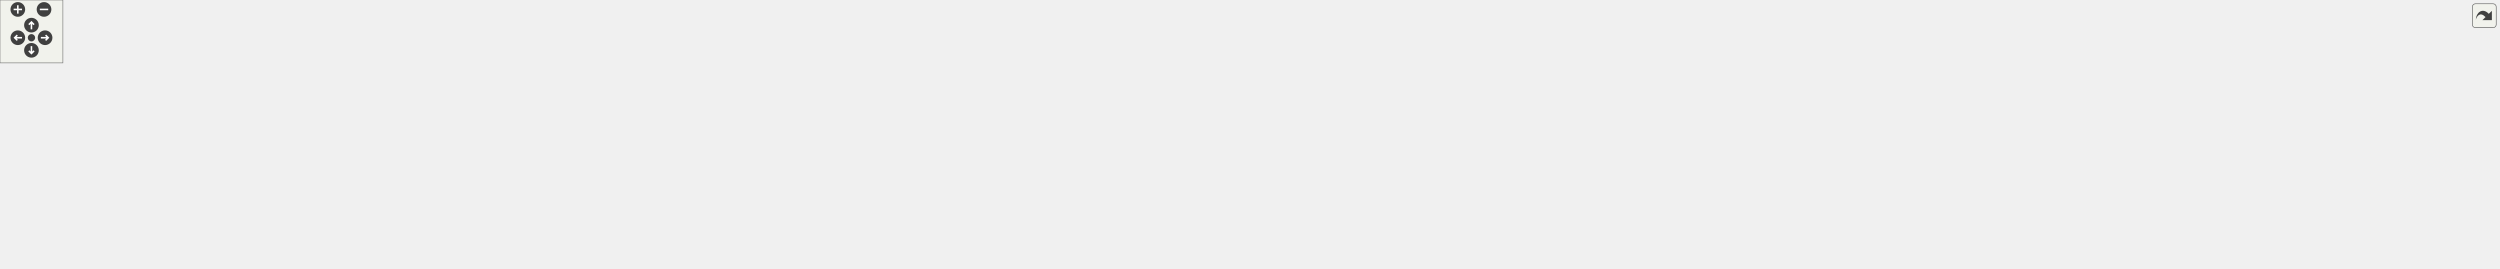
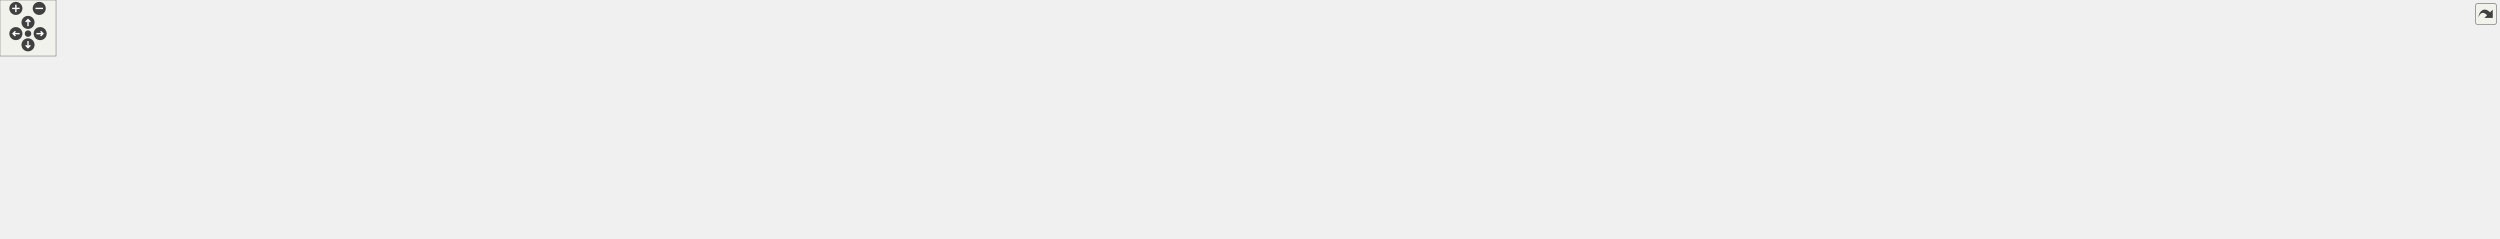
<svg xmlns="http://www.w3.org/2000/svg" xmlns:xlink="http://www.w3.org/1999/xlink" id="main" version="1.1" xml:space="preserve">
  <defs>
    <circle id="rim" cx="0" cy="0" r="7" />
    <circle id="rim2" cx="0" cy="0" r="3.5" />
    <g id="zoomPlus">
      <use xlink:href="#rim" fill="#404040">
        <set attributeName="fill" to="#808080" begin="zoomplus.mouseover" end="zoomplus.mouseout" />
      </use>
      <path d="M-4,0h8M0,-4v8" fill="none" stroke="white" stroke-width="1.5" pointer-events="none" />
    </g>
    <g id="zoomMin">
      <use xlink:href="#rim" fill="#404040">
        <set attributeName="fill" to="#808080" begin="zoomminus.mouseover" end="zoomminus.mouseout" />
      </use>
      <path d="M-4,0h8" fill="none" stroke="white" stroke-width="1.5" pointer-events="none" />
    </g>
    <g id="dirArrow">
      <path fill="none" stroke="white" stroke-width="1.5" d="M0,-3.0v7 M-2.5,-0.5L0,-3.0L2.5,-0.5" />
    </g>
    <g id="resetDef">
      <use xlink:href="#rim2" fill="#404040">
        <set attributeName="fill" to="#808080" begin="reset.mouseover" end="reset.mouseout" />
      </use>
    </g>
  </defs>
  <svg id="graph" class="graph">
    <g id="viewport">
      <g id="node1" class="node">
-         <polygon fill="#bfbfbf" stroke="black" points="1251.5,-175 1251.5,-195 1292.5,-195 1292.5,-175 1251.5,-175" />
-         <text text-anchor="middle" x="1272" y="-182" font-family="FreeSans" font-size="10.00">Log.h</text>
+         <polygon fill="#bfbfbf" stroke="black" points="1397.5,-175 1397.5,-195 1438.5,-195 1438.5,-175 1397.5,-175" />
+         <text text-anchor="middle" x="1418" y="-182" font-family="FreeSans" font-size="10.00">Log.h</text>
      </g>
      <g id="node3" class="node">
        <a xlink:href="_sys_console_8h.html" target="_top" xlink:title="SysConsole.h">
          <polygon fill="none" stroke="black" points="63,-117 63,-137 139,-137 139,-117 63,-117" />
          <text text-anchor="middle" x="101" y="-124" font-family="FreeSans" font-size="10.00">SysConsole.h</text>
        </a>
      </g>
      <g id="edge2" class="edge">
-         <path fill="none" stroke="midnightblue" d="M1240.76,-184.723C1110.68,-183.344 599.319,-175.687 181,-138 167.316,-136.767 152.385,-134.866 139.168,-132.989" />
-         <polygon fill="midnightblue" stroke="midnightblue" points="1241.12,-188.227 1251.15,-184.828 1241.19,-181.227 1241.12,-188.227" />
+         <path fill="none" stroke="midnightblue" d="M1387.21,-184.243C1220.65,-180.086 425.846,-159.432 181,-138 167.313,-136.802 152.382,-134.909 139.164,-133.029" />
+         <polygon fill="midnightblue" stroke="midnightblue" points="1387.18,-187.743 1397.26,-184.493 1387.35,-180.745 1387.18,-187.743" />
      </g>
      <g id="node9" class="node">
        <a xlink:href="_console_scene_8cpp.html" target="_top" xlink:title="ConsoleScene.cpp">
          <polygon fill="none" stroke="black" points="147,-1 147,-21 245,-21 245,-1 147,-1" />
          <text text-anchor="middle" x="196" y="-8" font-family="FreeSans" font-size="10.00">ConsoleScene.cpp</text>
        </a>
      </g>
      <g id="edge28" class="edge">
-         <path fill="none" stroke="midnightblue" d="M1240.64,-184.435C1075.16,-181.342 309.451,-165.578 268,-138 235.228,-116.196 250.064,-91.865 230,-58 222.095,-44.657 211.397,-30.359 204.127,-21.084" />
-         <polygon fill="midnightblue" stroke="midnightblue" points="1241.02,-187.943 1251.08,-184.628 1241.15,-180.944 1241.02,-187.943" />
+         <path fill="none" stroke="midnightblue" d="M1387,-184.633C1208.29,-182.405 315.985,-169.72 268,-138 235.163,-116.294 250.064,-91.865 230,-58 222.095,-44.657 211.397,-30.359 204.127,-21.084" />
+         <polygon fill="midnightblue" stroke="midnightblue" points="1387,-188.133 1397.04,-184.757 1387.09,-181.134 1387,-188.133" />
      </g>
      <g id="node12" class="node">
        <a xlink:href="_sys_console_8cpp.html" target="_top" xlink:title="SysConsole.cpp">
          <polygon fill="none" stroke="black" points="135,-59 135,-79 221,-79 221,-59 135,-59" />
          <text text-anchor="middle" x="178" y="-66" font-family="FreeSans" font-size="10.00">SysConsole.cpp</text>
        </a>
      </g>
      <g id="edge36" class="edge">
-         <path fill="none" stroke="midnightblue" d="M1241.31,-184.309C1074.34,-180.463 281.155,-161.03 235,-138 209.279,-125.166 190.966,-94.847 182.786,-79.017" />
-         <polygon fill="midnightblue" stroke="midnightblue" points="1241.31,-187.81 1251.39,-184.54 1241.47,-180.812 1241.31,-187.81" />
+         <path fill="none" stroke="midnightblue" d="M1387.38,-184.488C1206.9,-181.383 288.131,-164.326 235,-138 209.243,-125.238 190.946,-94.887 182.778,-79.033" />
+         <polygon fill="midnightblue" stroke="midnightblue" points="1387.44,-187.99 1397.5,-184.661 1387.56,-180.991 1387.44,-187.99" />
      </g>
      <g id="node14" class="node">
        <a xlink:href="_dialog_scene_8cpp.html" target="_top" xlink:title="DialogScene.cpp">
          <polygon fill="none" stroke="black" points="276.5,-117 276.5,-137 365.5,-137 365.5,-117 276.5,-117" />
          <text text-anchor="middle" x="321" y="-124" font-family="FreeSans" font-size="10.00">DialogScene.cpp</text>
        </a>
      </g>
      <g id="edge14" class="edge">
-         <path fill="none" stroke="midnightblue" d="M1240.98,-184.012C1103.35,-179.532 547.171,-160.37 374,-138 371.297,-137.651 368.527,-137.24 365.738,-136.785" />
-         <polygon fill="midnightblue" stroke="midnightblue" points="1241.11,-187.518 1251.22,-184.344 1241.34,-180.522 1241.11,-187.518" />
+         <path fill="none" stroke="midnightblue" d="M1386.91,-184.271C1235.86,-180.626 577.508,-163.534 374,-138 371.296,-137.661 368.524,-137.257 365.735,-136.808" />
+         <polygon fill="midnightblue" stroke="midnightblue" points="1387.21,-187.779 1397.29,-184.519 1387.37,-180.781 1387.21,-187.779" />
      </g>
      <g id="node16" class="node">
        <a xlink:href="_form_scene_8cpp.html" target="_top" xlink:title="FormScene.cpp">
          <polygon fill="none" stroke="black" points="382.5,-117 382.5,-137 467.5,-137 467.5,-117 382.5,-117" />
          <text text-anchor="middle" x="425" y="-124" font-family="FreeSans" font-size="10.00">FormScene.cpp</text>
        </a>
      </g>
      <g id="edge16" class="edge">
-         <path fill="none" stroke="midnightblue" d="M1241.3,-183.819C1114.11,-178.828 628.103,-158.769 476,-138 473.308,-137.632 470.546,-137.2 467.768,-136.723" />
-         <polygon fill="midnightblue" stroke="midnightblue" points="1241.36,-187.324 1251.49,-184.216 1241.63,-180.329 1241.36,-187.324" />
+         <path fill="none" stroke="midnightblue" d="M1387.28,-184.14C1246.06,-180.084 658.345,-162.051 476,-138 473.306,-137.645 470.543,-137.222 467.764,-136.751" />
+         <polygon fill="midnightblue" stroke="midnightblue" points="1387.3,-187.642 1397.39,-184.428 1387.5,-180.645 1387.3,-187.642" />
      </g>
      <g id="node18" class="node">
        <a xlink:href="_game_select_scene_8cpp.html" target="_top" xlink:title="GameSelectScene.cpp">
          <polygon fill="none" stroke="black" points="485,-117 485,-137 601,-137 601,-117 485,-117" />
          <text text-anchor="middle" x="543" y="-124" font-family="FreeSans" font-size="10.00">GameSelectScene.cpp</text>
        </a>
      </g>
      <g id="edge18" class="edge">
-         <path fill="none" stroke="midnightblue" d="M1241.34,-183.826C1146.93,-179.996 852.414,-166.444 610,-138 607.073,-137.657 604.079,-137.275 601.059,-136.867" />
-         <polygon fill="midnightblue" stroke="midnightblue" points="1241.21,-187.324 1251.34,-184.226 1241.49,-180.329 1241.21,-187.324" />
+         <path fill="none" stroke="midnightblue" d="M1387.2,-184.368C1279.77,-181.919 911.774,-171.457 610,-138 607.071,-137.675 604.075,-137.309 601.053,-136.913" />
+         <polygon fill="midnightblue" stroke="midnightblue" points="1387.26,-187.87 1397.33,-184.593 1387.41,-180.872 1387.26,-187.87" />
      </g>
      <g id="node20" class="node">
        <a xlink:href="main_8cpp.html" target="_top" xlink:title="main.cpp">
          <polygon fill="none" stroke="black" points="619,-117 619,-137 675,-137 675,-117 619,-117" />
          <text text-anchor="middle" x="647" y="-124" font-family="FreeSans" font-size="10.00">main.cpp</text>
        </a>
      </g>
      <g id="edge20" class="edge">
-         <path fill="none" stroke="midnightblue" d="M1241.18,-183.39C1136.14,-177.771 792.657,-158.263 684,-138 681.101,-137.459 678.106,-136.78 675.133,-136.025" />
-         <polygon fill="midnightblue" stroke="midnightblue" points="1241.24,-186.899 1251.42,-183.934 1241.62,-179.908 1241.24,-186.899" />
+         <path fill="none" stroke="midnightblue" d="M1387.32,-183.956C1266.38,-179.7 822.499,-162.697 684,-138 681.097,-137.482 678.099,-136.818 675.124,-136.072" />
+         <polygon fill="midnightblue" stroke="midnightblue" points="1387.25,-187.456 1397.37,-184.307 1387.5,-180.46 1387.25,-187.456" />
      </g>
      <g id="node22" class="node">
        <a xlink:href="_scene_8cpp.html" target="_top" xlink:title="Scene.cpp">
          <polygon fill="none" stroke="black" points="693,-117 693,-137 755,-137 755,-117 693,-117" />
          <text text-anchor="middle" x="724" y="-124" font-family="FreeSans" font-size="10.00">Scene.cpp</text>
        </a>
      </g>
      <g id="edge22" class="edge">
-         <path fill="none" stroke="midnightblue" d="M1241.22,-184.039C1161.66,-181.148 942.925,-170.616 764,-138 761.166,-137.483 758.241,-136.86 755.322,-136.175" />
-         <polygon fill="midnightblue" stroke="midnightblue" points="1241.38,-187.547 1251.5,-184.397 1241.63,-180.551 1241.38,-187.547" />
+         <path fill="none" stroke="midnightblue" d="M1387.12,-183.588C1274.53,-178.315 886.285,-158.998 764,-138 761.161,-137.512 758.232,-136.909 755.311,-136.237" />
+         <polygon fill="midnightblue" stroke="midnightblue" points="1387.28,-187.099 1397.43,-184.068 1387.6,-180.107 1387.28,-187.099" />
      </g>
      <g id="node24" class="node">
        <a xlink:href="_test_lab_scene_8cpp.html" target="_top" xlink:title="TestLabScene.cpp">
          <polygon fill="none" stroke="black" points="773,-117 773,-137 871,-137 871,-117 773,-117" />
          <text text-anchor="middle" x="822" y="-124" font-family="FreeSans" font-size="10.00">TestLabScene.cpp</text>
        </a>
      </g>
      <g id="edge24" class="edge">
-         <path fill="none" stroke="midnightblue" d="M1240.91,-181.999C1174.46,-175.427 1013.79,-158.682 880,-138 877.063,-137.546 874.047,-137.054 871.007,-136.537" />
-         <polygon fill="midnightblue" stroke="midnightblue" points="1240.81,-185.507 1251.11,-183.001 1241.5,-178.54 1240.81,-185.507" />
+         <path fill="none" stroke="midnightblue" d="M1387.21,-183.394C1304.72,-178.858 1071.99,-164.524 880,-138 877.157,-137.607 874.243,-137.169 871.306,-136.699" />
+         <polygon fill="midnightblue" stroke="midnightblue" points="1387.22,-186.9 1397.39,-183.946 1387.6,-179.91 1387.22,-186.9" />
      </g>
      <g id="node26" class="node">
        <a xlink:href="_track_select_scene_8cpp.html" target="_top" xlink:title="TrackSelectScene.cpp">
          <polygon fill="none" stroke="black" points="888.5,-117 888.5,-137 1003.5,-137 1003.5,-117 888.5,-117" />
          <text text-anchor="middle" x="946" y="-124" font-family="FreeSans" font-size="10.00">TrackSelectScene.cpp</text>
        </a>
      </g>
      <g id="edge26" class="edge">
-         <path fill="none" stroke="midnightblue" d="M1240.97,-179.48C1186.14,-169.724 1071.38,-149.306 1002.27,-137.012" />
-         <polygon fill="midnightblue" stroke="midnightblue" points="1240.65,-182.978 1251.11,-181.284 1241.88,-176.086 1240.65,-182.978" />
+         <path fill="none" stroke="midnightblue" d="M1387.23,-181.968C1319.36,-175.163 1151.72,-157.718 1012,-138 1009.24,-137.61 1006.42,-137.197 1003.57,-136.768" />
+         <polygon fill="midnightblue" stroke="midnightblue" points="1386.95,-185.457 1397.25,-182.967 1387.65,-178.492 1386.95,-185.457" />
      </g>
      <g id="node29" class="node">
        <a xlink:href="_game_peer_8cpp.html" target="_top" xlink:title="GamePeer.cpp">
          <polygon fill="none" stroke="black" points="1020.5,-117 1020.5,-137 1101.5,-137 1101.5,-117 1020.5,-117" />
          <text text-anchor="middle" x="1061" y="-124" font-family="FreeSans" font-size="10.00">GamePeer.cpp</text>
        </a>
      </g>
      <g id="edge30" class="edge">
-         <path fill="none" stroke="midnightblue" d="M1241.39,-176.585C1203.26,-166.106 1138.21,-148.223 1097.52,-137.039" />
-         <polygon fill="midnightblue" stroke="midnightblue" points="1240.81,-180.057 1251.38,-179.333 1242.67,-173.308 1240.81,-180.057" />
+         <path fill="none" stroke="midnightblue" d="M1387.14,-181.013C1331.54,-173.669 1210.92,-157.003 1110,-138 1107.26,-137.484 1104.44,-136.925 1101.6,-136.341" />
+         <polygon fill="midnightblue" stroke="midnightblue" points="1387,-184.525 1397.37,-182.356 1387.91,-177.584 1387,-184.525" />
      </g>
      <g id="node31" class="node">
        <a xlink:href="_rulebook_env_8cpp.html" target="_top" xlink:title="RulebookEnv.cpp">
          <polygon fill="none" stroke="black" points="1119,-117 1119,-137 1211,-137 1211,-117 1119,-117" />
          <text text-anchor="middle" x="1165" y="-124" font-family="FreeSans" font-size="10.00">RulebookEnv.cpp</text>
        </a>
      </g>
      <g id="edge32" class="edge">
-         <path fill="none" stroke="midnightblue" d="M1244.54,-170.114C1225.48,-159.786 1200.6,-146.3 1183.78,-137.182" />
-         <polygon fill="midnightblue" stroke="midnightblue" points="1242.9,-173.209 1253.36,-174.897 1246.24,-167.055 1242.9,-173.209" />
+         <path fill="none" stroke="midnightblue" d="M1387.37,-177.978C1342.87,-167.777 1260.11,-148.804 1209.07,-137.102" />
+         <polygon fill="midnightblue" stroke="midnightblue" points="1386.77,-181.431 1397.3,-180.254 1388.33,-174.608 1386.77,-181.431" />
      </g>
      <g id="node33" class="node">
        <a xlink:href="_runtime_env_8cpp.html" target="_top" xlink:title="RuntimeEnv.cpp">
          <polygon fill="none" stroke="black" points="1228.5,-117 1228.5,-137 1315.5,-137 1315.5,-117 1228.5,-117" />
          <text text-anchor="middle" x="1272" y="-124" font-family="FreeSans" font-size="10.00">RuntimeEnv.cpp</text>
        </a>
      </g>
      <g id="edge34" class="edge">
-         <path fill="none" stroke="midnightblue" d="M1272,-164.89C1272,-155.62 1272,-145.008 1272,-137.378" />
-         <polygon fill="midnightblue" stroke="midnightblue" points="1268.5,-164.897 1272,-174.897 1275.5,-164.897 1268.5,-164.897" />
+         <path fill="none" stroke="midnightblue" d="M1387.79,-172.997C1361.08,-162.387 1322.56,-147.087 1297.41,-137.094" />
+         <polygon fill="midnightblue" stroke="midnightblue" points="1386.81,-176.374 1397.39,-176.813 1389.39,-169.868 1386.81,-176.374" />
      </g>
      <g id="node36" class="node">
        <a xlink:href="_controller_8cpp.html" target="_top" xlink:title="Controller.cpp">
          <polygon fill="none" stroke="black" points="1333,-117 1333,-137 1409,-137 1409,-117 1333,-117" />
          <text text-anchor="middle" x="1371" y="-124" font-family="FreeSans" font-size="10.00">Controller.cpp</text>
        </a>
      </g>
      <g id="edge38" class="edge">
-         <path fill="none" stroke="midnightblue" d="M1297.89,-169.831C1315.46,-159.541 1338.2,-146.217 1353.62,-137.182" />
-         <polygon fill="midnightblue" stroke="midnightblue" points="1296.1,-166.822 1289.24,-174.897 1299.64,-172.862 1296.1,-166.822" />
+         <path fill="none" stroke="midnightblue" d="M1403.4,-166.981C1395.51,-157.252 1386.06,-145.589 1379.41,-137.378" />
+         <polygon fill="midnightblue" stroke="midnightblue" points="1400.8,-169.331 1409.81,-174.897 1406.24,-164.924 1400.8,-169.331" />
      </g>
      <g id="node38" class="node">
        <a xlink:href="_checkbox_8cpp.html" target="_top" xlink:title="Checkbox.cpp">
          <polygon fill="none" stroke="black" points="1426.5,-117 1426.5,-137 1503.5,-137 1503.5,-117 1426.5,-117" />
          <text text-anchor="middle" x="1465" y="-124" font-family="FreeSans" font-size="10.00">Checkbox.cpp</text>
        </a>
      </g>
      <g id="edge40" class="edge">
-         <path fill="none" stroke="midnightblue" d="M1302.36,-175.876C1337.51,-165.312 1395.23,-147.968 1431.62,-137.032" />
-         <polygon fill="midnightblue" stroke="midnightblue" points="1301.22,-172.563 1292.65,-178.793 1303.24,-179.267 1301.22,-172.563" />
+         <path fill="none" stroke="midnightblue" d="M1432.6,-166.981C1440.49,-157.252 1449.94,-145.589 1456.59,-137.378" />
+         <polygon fill="midnightblue" stroke="midnightblue" points="1429.76,-164.924 1426.19,-174.897 1435.2,-169.331 1429.76,-164.924" />
      </g>
      <g id="node40" class="node">
        <a xlink:href="_click_region_8cpp.html" target="_top" xlink:title="ClickRegion.cpp">
          <polygon fill="none" stroke="black" points="1521,-117 1521,-137 1607,-137 1607,-117 1521,-117" />
          <text text-anchor="middle" x="1564" y="-124" font-family="FreeSans" font-size="10.00">ClickRegion.cpp</text>
        </a>
      </g>
      <g id="edge42" class="edge">
-         <path fill="none" stroke="midnightblue" d="M1302.41,-179.198C1347.99,-170.464 1436.74,-153.33 1512,-138 1514.89,-137.411 1517.88,-136.797 1520.88,-136.174" />
-         <polygon fill="midnightblue" stroke="midnightblue" points="1301.73,-175.763 1292.57,-181.081 1303.05,-182.639 1301.73,-175.763" />
+         <path fill="none" stroke="midnightblue" d="M1448.21,-172.997C1474.92,-162.387 1513.44,-147.087 1538.59,-137.094" />
+         <polygon fill="midnightblue" stroke="midnightblue" points="1446.61,-169.868 1438.61,-176.813 1449.19,-176.374 1446.61,-169.868" />
      </g>
      <g id="node42" class="node">
        <a xlink:href="_symbol_icon_8cpp.html" target="_top" xlink:title="SymbolIcon.cpp">
          <polygon fill="none" stroke="black" points="1625,-117 1625,-137 1711,-137 1711,-117 1625,-117" />
          <text text-anchor="middle" x="1668" y="-124" font-family="FreeSans" font-size="10.00">SymbolIcon.cpp</text>
        </a>
      </g>
      <g id="edge44" class="edge">
-         <path fill="none" stroke="midnightblue" d="M1302.62,-181.574C1362.84,-174.669 1500.87,-158.014 1616,-138 1618.91,-137.494 1621.9,-136.943 1624.92,-136.366" />
-         <polygon fill="midnightblue" stroke="midnightblue" points="1302.17,-178.102 1292.63,-182.712 1302.96,-185.057 1302.17,-178.102" />
+         <path fill="none" stroke="midnightblue" d="M1448.74,-177.868C1492.88,-167.628 1574.4,-148.716 1624.64,-137.06" />
+         <polygon fill="midnightblue" stroke="midnightblue" points="1447.84,-174.485 1438.88,-180.155 1449.42,-181.304 1447.84,-174.485" />
      </g>
      <g id="node44" class="node">
+         <a xlink:href="_sdl_container_view_8cpp.html" target="_top" xlink:title="SdlContainerView.cpp">
+           <polygon fill="none" stroke="black" points="1729,-117 1729,-137 1841,-137 1841,-117 1729,-117" />
+           <text text-anchor="middle" x="1785" y="-124" font-family="FreeSans" font-size="10.00">SdlContainerView.cpp</text>
+         </a>
+       </g>
+       <g id="edge46" class="edge">
+         <path fill="none" stroke="midnightblue" d="M1448.56,-180.38C1503.11,-172.105 1620.81,-154.11 1720,-138 1722.94,-137.523 1725.95,-137.029 1728.99,-136.527" />
+         <polygon fill="midnightblue" stroke="midnightblue" points="1447.88,-176.943 1438.52,-181.902 1448.93,-183.864 1447.88,-176.943" />
+       </g>
+       <g id="node46" class="node">
+         <a xlink:href="_sdl_display_8cpp.html" target="_top" xlink:title="SdlDisplay.cpp">
+           <polygon fill="none" stroke="black" points="1859,-117 1859,-137 1939,-137 1939,-117 1859,-117" />
+           <text text-anchor="middle" x="1899" y="-124" font-family="FreeSans" font-size="10.00">SdlDisplay.cpp</text>
+         </a>
+       </g>
+       <g id="edge48" class="edge">
+         <path fill="none" stroke="midnightblue" d="M1448.86,-182.841C1519.95,-177.606 1700.64,-162.81 1850,-138 1852.92,-137.514 1855.94,-136.964 1858.96,-136.374" />
+         <polygon fill="midnightblue" stroke="midnightblue" points="1448.52,-179.357 1438.8,-183.572 1449.02,-186.338 1448.52,-179.357" />
+       </g>
+       <g id="node48" class="node">
        <a xlink:href="_main_character_8cpp.html" target="_top" xlink:title="MainCharacter.cpp">
-           <polygon fill="none" stroke="black" points="1729,-117 1729,-137 1827,-137 1827,-117 1729,-117" />
-           <text text-anchor="middle" x="1778" y="-124" font-family="FreeSans" font-size="10.00">MainCharacter.cpp</text>
-         </a>
-       </g>
-       <g id="edge46" class="edge">
-         <path fill="none" stroke="midnightblue" d="M1302.91,-182.646C1375.79,-176.902 1563.98,-160.939 1720,-138 1722.84,-137.583 1725.75,-137.125 1728.69,-136.641" />
-         <polygon fill="midnightblue" stroke="midnightblue" points="1302.31,-179.182 1292.62,-183.449 1302.86,-186.16 1302.31,-179.182" />
-       </g>
-       <g id="node46" class="node">
+           <polygon fill="none" stroke="black" points="1957,-117 1957,-137 2055,-137 2055,-117 1957,-117" />
+           <text text-anchor="middle" x="2006" y="-124" font-family="FreeSans" font-size="10.00">MainCharacter.cpp</text>
+         </a>
+       </g>
+       <g id="edge50" class="edge">
+         <path fill="none" stroke="midnightblue" d="M1448.9,-183.332C1530.65,-178.688 1759.3,-164.196 1948,-138 1950.84,-137.605 1953.76,-137.166 1956.69,-136.695" />
+         <polygon fill="midnightblue" stroke="midnightblue" points="1448.58,-179.845 1438.79,-183.898 1448.97,-186.834 1448.58,-179.845" />
+       </g>
+       <g id="node50" class="node">
        <a xlink:href="_track_list_8cpp.html" target="_top" xlink:title="TrackList.cpp">
-           <polygon fill="none" stroke="black" points="1845,-117 1845,-137 1921,-137 1921,-117 1845,-117" />
-           <text text-anchor="middle" x="1883" y="-124" font-family="FreeSans" font-size="10.00">TrackList.cpp</text>
-         </a>
-       </g>
-       <g id="edge48" class="edge">
-         <path fill="none" stroke="midnightblue" d="M1302.64,-184.027C1387.73,-180.985 1634.03,-169.874 1836,-138 1838.9,-137.543 1841.88,-137.005 1844.87,-136.417" />
-         <polygon fill="midnightblue" stroke="midnightblue" points="1302.49,-180.53 1292.62,-184.374 1302.73,-187.526 1302.49,-180.53" />
-       </g>
-       <g id="node48" class="node">
+           <polygon fill="none" stroke="black" points="2073,-117 2073,-137 2149,-137 2149,-117 2073,-117" />
+           <text text-anchor="middle" x="2111" y="-124" font-family="FreeSans" font-size="10.00">TrackList.cpp</text>
+         </a>
+       </g>
+       <g id="edge52" class="edge">
+         <path fill="none" stroke="midnightblue" d="M1448.94,-184.472C1542.31,-182.51 1829.29,-173.778 2064,-138 2066.9,-137.558 2069.88,-137.031 2072.88,-136.451" />
+         <polygon fill="midnightblue" stroke="midnightblue" points="1448.7,-180.976 1438.77,-184.674 1448.84,-187.975 1448.7,-180.976" />
+       </g>
+       <g id="node52" class="node">
        <a xlink:href="_core_8cpp.html" target="_top" xlink:title="Core.cpp">
-           <polygon fill="none" stroke="black" points="1938.5,-117 1938.5,-137 1993.5,-137 1993.5,-117 1938.5,-117" />
-           <text text-anchor="middle" x="1966" y="-124" font-family="FreeSans" font-size="10.00">Core.cpp</text>
-         </a>
-       </g>
-       <g id="edge50" class="edge">
-         <path fill="none" stroke="midnightblue" d="M1302.75,-183.724C1415.65,-178.895 1807.15,-160.853 1930,-138 1932.7,-137.498 1935.48,-136.865 1938.25,-136.157" />
-         <polygon fill="midnightblue" stroke="midnightblue" points="1302.55,-180.229 1292.71,-184.15 1302.85,-187.223 1302.55,-180.229" />
-       </g>
-       <g id="node50" class="node">
+           <polygon fill="none" stroke="black" points="2166.5,-117 2166.5,-137 2221.5,-137 2221.5,-117 2166.5,-117" />
+           <text text-anchor="middle" x="2194" y="-124" font-family="FreeSans" font-size="10.00">Core.cpp</text>
+         </a>
+       </g>
+       <g id="edge54" class="edge">
+         <path fill="none" stroke="midnightblue" d="M1448.94,-183.997C1570.89,-179.893 2018.46,-163.39 2158,-138 2160.7,-137.509 2163.48,-136.882 2166.25,-136.179" />
+         <polygon fill="midnightblue" stroke="midnightblue" points="1448.68,-180.503 1438.8,-184.334 1448.91,-187.499 1448.68,-180.503" />
+       </g>
+       <g id="node54" class="node">
        <a xlink:href="_env_8cpp.html" target="_top" xlink:title="Env.cpp">
-           <polygon fill="none" stroke="black" points="2010.5,-117 2010.5,-137 2061.5,-137 2061.5,-117 2010.5,-117" />
-           <text text-anchor="middle" x="2036" y="-124" font-family="FreeSans" font-size="10.00">Env.cpp</text>
-         </a>
-       </g>
-       <g id="edge52" class="edge">
-         <path fill="none" stroke="midnightblue" d="M1302.53,-184.046C1422.88,-180.127 1864.56,-164.233 2002,-138 2004.68,-137.488 2007.45,-136.827 2010.18,-136.084" />
-         <polygon fill="midnightblue" stroke="midnightblue" points="1302.41,-180.548 1292.53,-184.368 1302.64,-187.544 1302.41,-180.548" />
-       </g>
-       <g id="node52" class="node">
+           <polygon fill="none" stroke="black" points="2238.5,-117 2238.5,-137 2289.5,-137 2289.5,-117 2238.5,-117" />
+           <text text-anchor="middle" x="2264" y="-124" font-family="FreeSans" font-size="10.00">Env.cpp</text>
+         </a>
+       </g>
+       <g id="edge56" class="edge">
+         <path fill="none" stroke="midnightblue" d="M1448.96,-184.263C1578.31,-181.022 2075.92,-166.891 2230,-138 2232.68,-137.497 2235.45,-136.842 2238.19,-136.102" />
+         <polygon fill="midnightblue" stroke="midnightblue" points="1448.52,-180.773 1438.61,-184.519 1448.69,-187.771 1448.52,-180.773" />
+       </g>
+       <g id="node56" class="node">
        <a xlink:href="_config_8cpp.html" target="_top" xlink:title="Config.cpp">
-           <polygon fill="none" stroke="black" points="2079,-117 2079,-137 2141,-137 2141,-117 2079,-117" />
-           <text text-anchor="middle" x="2110" y="-124" font-family="FreeSans" font-size="10.00">Config.cpp</text>
-         </a>
-       </g>
-       <g id="edge54" class="edge">
-         <path fill="none" stroke="midnightblue" d="M1302.81,-184.049C1430.46,-179.976 1918.16,-163.065 2070,-138 2072.84,-137.531 2075.77,-136.94 2078.7,-136.276" />
-         <polygon fill="midnightblue" stroke="midnightblue" points="1302.47,-180.558 1292.59,-184.372 1302.69,-187.554 1302.47,-180.558" />
-       </g>
-       <g id="node54" class="node">
+           <polygon fill="none" stroke="black" points="2307,-117 2307,-137 2369,-137 2369,-117 2307,-117" />
+           <text text-anchor="middle" x="2338" y="-124" font-family="FreeSans" font-size="10.00">Config.cpp</text>
+         </a>
+       </g>
+       <g id="edge58" class="edge">
+         <path fill="none" stroke="midnightblue" d="M1448.88,-184.242C1584.65,-180.77 2129.27,-165.378 2298,-138 2300.84,-137.539 2303.78,-136.953 2306.7,-136.293" />
+         <polygon fill="midnightblue" stroke="midnightblue" points="1448.67,-180.746 1438.77,-184.497 1448.85,-187.743 1448.67,-180.746" />
+       </g>
+       <g id="node58" class="node">
        <a xlink:href="_log_8cpp.html" target="_top" xlink:title="Log.cpp">
-           <polygon fill="none" stroke="black" points="2158.5,-117 2158.5,-137 2209.5,-137 2209.5,-117 2158.5,-117" />
-           <text text-anchor="middle" x="2184" y="-124" font-family="FreeSans" font-size="10.00">Log.cpp</text>
-         </a>
-       </g>
-       <g id="edge56" class="edge">
-         <path fill="none" stroke="midnightblue" d="M1302.84,-184.42C1438.44,-181.708 1982.31,-169.068 2150,-138 2152.68,-137.503 2155.45,-136.851 2158.19,-136.114" />
-         <polygon fill="midnightblue" stroke="midnightblue" points="1302.67,-180.923 1292.74,-184.619 1302.81,-187.922 1302.67,-180.923" />
-       </g>
-       <g id="node56" class="node">
+           <polygon fill="none" stroke="black" points="2386.5,-117 2386.5,-137 2437.5,-137 2437.5,-117 2386.5,-117" />
+           <text text-anchor="middle" x="2412" y="-124" font-family="FreeSans" font-size="10.00">Log.cpp</text>
+         </a>
+       </g>
+       <g id="edge60" class="edge">
+         <path fill="none" stroke="midnightblue" d="M1448.91,-184.582C1592.28,-182.476 2193.43,-171.76 2378,-138 2380.69,-137.509 2383.45,-136.862 2386.19,-136.126" />
+         <polygon fill="midnightblue" stroke="midnightblue" points="1448.6,-181.086 1438.65,-184.729 1448.7,-188.085 1448.6,-181.086" />
+       </g>
+       <g id="node60" class="node">
        <a xlink:href="_o_s_8cpp.html" target="_top" xlink:title="OS.cpp">
-           <polygon fill="none" stroke="black" points="2226.5,-117 2226.5,-137 2275.5,-137 2275.5,-117 2226.5,-117" />
-           <text text-anchor="middle" x="2251" y="-124" font-family="FreeSans" font-size="10.00">OS.cpp</text>
-         </a>
-       </g>
-       <g id="edge58" class="edge">
-         <path fill="none" stroke="midnightblue" d="M1302.92,-184.592C1445.06,-182.546 2036.47,-172.102 2218,-138 2220.73,-137.487 2223.54,-136.803 2226.33,-136.027" />
-         <polygon fill="midnightblue" stroke="midnightblue" points="1302.69,-181.095 1292.74,-184.735 1302.79,-188.094 1302.69,-181.095" />
-       </g>
-       <g id="node58" class="node">
+           <polygon fill="none" stroke="black" points="2454.5,-117 2454.5,-137 2503.5,-137 2503.5,-117 2454.5,-117" />
+           <text text-anchor="middle" x="2479" y="-124" font-family="FreeSans" font-size="10.00">OS.cpp</text>
+         </a>
+       </g>
+       <g id="edge62" class="edge">
+         <path fill="none" stroke="midnightblue" d="M1449.17,-184.731C1599.17,-183.263 2247.65,-174.857 2446,-138 2448.73,-137.492 2451.55,-136.812 2454.33,-136.038" />
+         <polygon fill="midnightblue" stroke="midnightblue" points="1448.82,-181.234 1438.86,-184.829 1448.89,-188.234 1448.82,-181.234" />
+       </g>
+       <g id="node62" class="node">
+         <a xlink:href="_str_8cpp.html" target="_top" xlink:title="Str.cpp">
+           <polygon fill="none" stroke="black" points="2520.5,-117 2520.5,-137 2567.5,-137 2567.5,-117 2520.5,-117" />
+           <text text-anchor="middle" x="2544" y="-124" font-family="FreeSans" font-size="10.00">Str.cpp</text>
+         </a>
+       </g>
+       <g id="edge64" class="edge">
+         <path fill="none" stroke="midnightblue" d="M1449.17,-184.87C1604.97,-184.034 2300.17,-178.083 2512,-138 2514.77,-137.476 2517.63,-136.761 2520.44,-135.947" />
+         <polygon fill="midnightblue" stroke="midnightblue" points="1448.88,-181.371 1438.9,-184.921 1448.92,-188.371 1448.88,-181.371" />
+       </g>
+       <g id="node64" class="node">
        <a xlink:href="_sound_server_8cpp.html" target="_top" xlink:title="SoundServer.cpp">
-           <polygon fill="none" stroke="black" points="2292.5,-117 2292.5,-137 2383.5,-137 2383.5,-117 2292.5,-117" />
-           <text text-anchor="middle" x="2338" y="-124" font-family="FreeSans" font-size="10.00">SoundServer.cpp</text>
-         </a>
-       </g>
-       <g id="edge60" class="edge">
-         <path fill="none" stroke="midnightblue" d="M1303.09,-184.205C1451.3,-180.314 2087.11,-162.476 2284,-138 2286.75,-137.658 2289.58,-137.252 2292.42,-136.801" />
-         <polygon fill="midnightblue" stroke="midnightblue" points="1302.79,-180.711 1292.89,-184.471 1302.98,-187.709 1302.79,-180.711" />
+           <polygon fill="none" stroke="black" points="2584.5,-117 2584.5,-137 2675.5,-137 2675.5,-117 2584.5,-117" />
+           <text text-anchor="middle" x="2630" y="-124" font-family="FreeSans" font-size="10.00">SoundServer.cpp</text>
+         </a>
+       </g>
+       <g id="edge66" class="edge">
+         <path fill="none" stroke="midnightblue" d="M1448.85,-184.418C1609.16,-181.293 2348.53,-165.604 2576,-138 2578.75,-137.666 2581.58,-137.266 2584.42,-136.82" />
+         <polygon fill="midnightblue" stroke="midnightblue" points="1448.66,-180.921 1438.73,-184.614 1448.79,-187.92 1448.66,-180.921" />
      </g>
      <g id="node5" class="node">
        <a xlink:href="_console_scene_8h.html" target="_top" xlink:title="ConsoleScene.h">
          <polygon fill="none" stroke="black" points="30.5,-59 30.5,-79 117.5,-79 117.5,-59 30.5,-59" />
          <text text-anchor="middle" x="74" y="-66" font-family="FreeSans" font-size="10.00">ConsoleScene.h</text>
        </a>
      </g>
      <g id="edge4" class="edge">
        <path fill="none" stroke="midnightblue" d="M92.059,-107.793C87.647,-98.315 82.499,-87.257 78.831,-79.378" />
        <polygon fill="midnightblue" stroke="midnightblue" points="88.904,-109.308 96.297,-116.897 95.25,-106.354 88.904,-109.308" />
      </g>
      <g id="node7" class="node">
        <a xlink:href="_client_app_8cpp.html" target="_top" xlink:title="ClientApp.cpp">
          <polygon fill="none" stroke="black" points="-0.5,-1 -0.5,-21 76.5,-21 76.5,-1 -0.5,-1" />
          <text text-anchor="middle" x="38" y="-8" font-family="FreeSans" font-size="10.00">ClientApp.cpp</text>
        </a>
      </g>
      <g id="edge10" class="edge">
        <path fill="none" stroke="midnightblue" d="M60.374,-112.819C45.578,-105.456 30.427,-94.82 22,-80 11.18,-60.973 23.142,-35.047 31.436,-21.014" />
        <polygon fill="midnightblue" stroke="midnightblue" points="58.927,-116.006 69.477,-116.988 61.843,-109.642 58.927,-116.006" />
      </g>
      <g id="edge12" class="edge">
        <path fill="none" stroke="midnightblue" d="M122.657,-110.687C136.09,-100.569 152.928,-87.885 164.483,-79.182" />
        <polygon fill="midnightblue" stroke="midnightblue" points="120.294,-108.085 114.412,-116.897 124.506,-113.676 120.294,-108.085" />
      </g>
      <g id="edge6" class="edge">
        <path fill="none" stroke="midnightblue" d="M62.448,-50.389C56.486,-40.782 49.435,-29.423 44.441,-21.378" />
        <polygon fill="midnightblue" stroke="midnightblue" points="59.482,-52.246 67.729,-58.897 65.429,-48.555 59.482,-52.246" />
      </g>
      <g id="edge8" class="edge">
        <path fill="none" stroke="midnightblue" d="M104.427,-54.535C126.261,-44.154 155.143,-30.424 174.583,-21.182" />
        <polygon fill="midnightblue" stroke="midnightblue" points="102.779,-51.443 95.251,-58.897 105.785,-57.764 102.779,-51.443" />
      </g>
    </g>
  </svg>
  <g id="navigator" transform="translate(0 0)" fill="#404254">
    <rect fill="#f2f5e9" fill-opacity="0.5" stroke="#606060" stroke-width=".5" x="0" y="0" width="60" height="60" />
    <use id="zoomplus" xlink:href="#zoomPlus" x="17" y="9" />
    <use id="zoomminus" xlink:href="#zoomMin" x="42" y="9" />
    <use id="reset" xlink:href="#resetDef" x="30" y="36" />
    <g id="arrowUp" xlink:href="#dirArrow" transform="translate(30 24)">
      <use xlink:href="#rim" fill="#404040">
        <set attributeName="fill" to="#808080" begin="arrowUp.mouseover" end="arrowUp.mouseout" />
      </use>
      <path fill="none" stroke="white" stroke-width="1.5" d="M0,-3.0v7 M-2.5,-0.5L0,-3.0L2.5,-0.5" />
    </g>
    <g id="arrowRight" xlink:href="#dirArrow" transform="rotate(90) translate(36 -43)">
      <use xlink:href="#rim" fill="#404040">
        <set attributeName="fill" to="#808080" begin="arrowRight.mouseover" end="arrowRight.mouseout" />
      </use>
      <path fill="none" stroke="white" stroke-width="1.5" d="M0,-3.0v7 M-2.5,-0.5L0,-3.0L2.5,-0.5" />
    </g>
    <g id="arrowDown" xlink:href="#dirArrow" transform="rotate(180) translate(-30 -48)">
      <use xlink:href="#rim" fill="#404040">
        <set attributeName="fill" to="#808080" begin="arrowDown.mouseover" end="arrowDown.mouseout" />
      </use>
      <path fill="none" stroke="white" stroke-width="1.5" d="M0,-3.0v7 M-2.5,-0.5L0,-3.0L2.5,-0.5" />
    </g>
    <g id="arrowLeft" xlink:href="#dirArrow" transform="rotate(270) translate(-36 17)">
      <use xlink:href="#rim" fill="#404040">
        <set attributeName="fill" to="#808080" begin="arrowLeft.mouseover" end="arrowLeft.mouseout" />
      </use>
      <path fill="none" stroke="white" stroke-width="1.5" d="M0,-3.0v7 M-2.5,-0.5L0,-3.0L2.5,-0.5" />
    </g>
  </g>
  <svg viewBox="0 0 15 15" width="100%" height="30px" preserveAspectRatio="xMaxYMin meet">
    <g id="arrow_out" transform="scale(0.3 0.3)">
      <a xlink:href="_log_8h__dep__incl_org.svg" target="_base">
        <rect id="button" ry="5" rx="5" y="6" x="6" height="38" width="38" fill="#f2f5e9" fill-opacity="0.5" stroke="#606060" stroke-width="1.0" />
        <path id="arrow" d="M 11.5,31.437 C 11.94,20.098 22.043,11.323 32.159,21.979 L 37.069,17.246 C 37.069,17.246 37.088,32 37.088,32 L 22.16,31.978 C 22.16,31.978 26.998,27.14 26.998,27.14 C 18.529,18.264 13.292,25.23 11.5,31.437 z" style="fill:#404040;" />
      </a>
    </g>
  </svg>
</svg>
